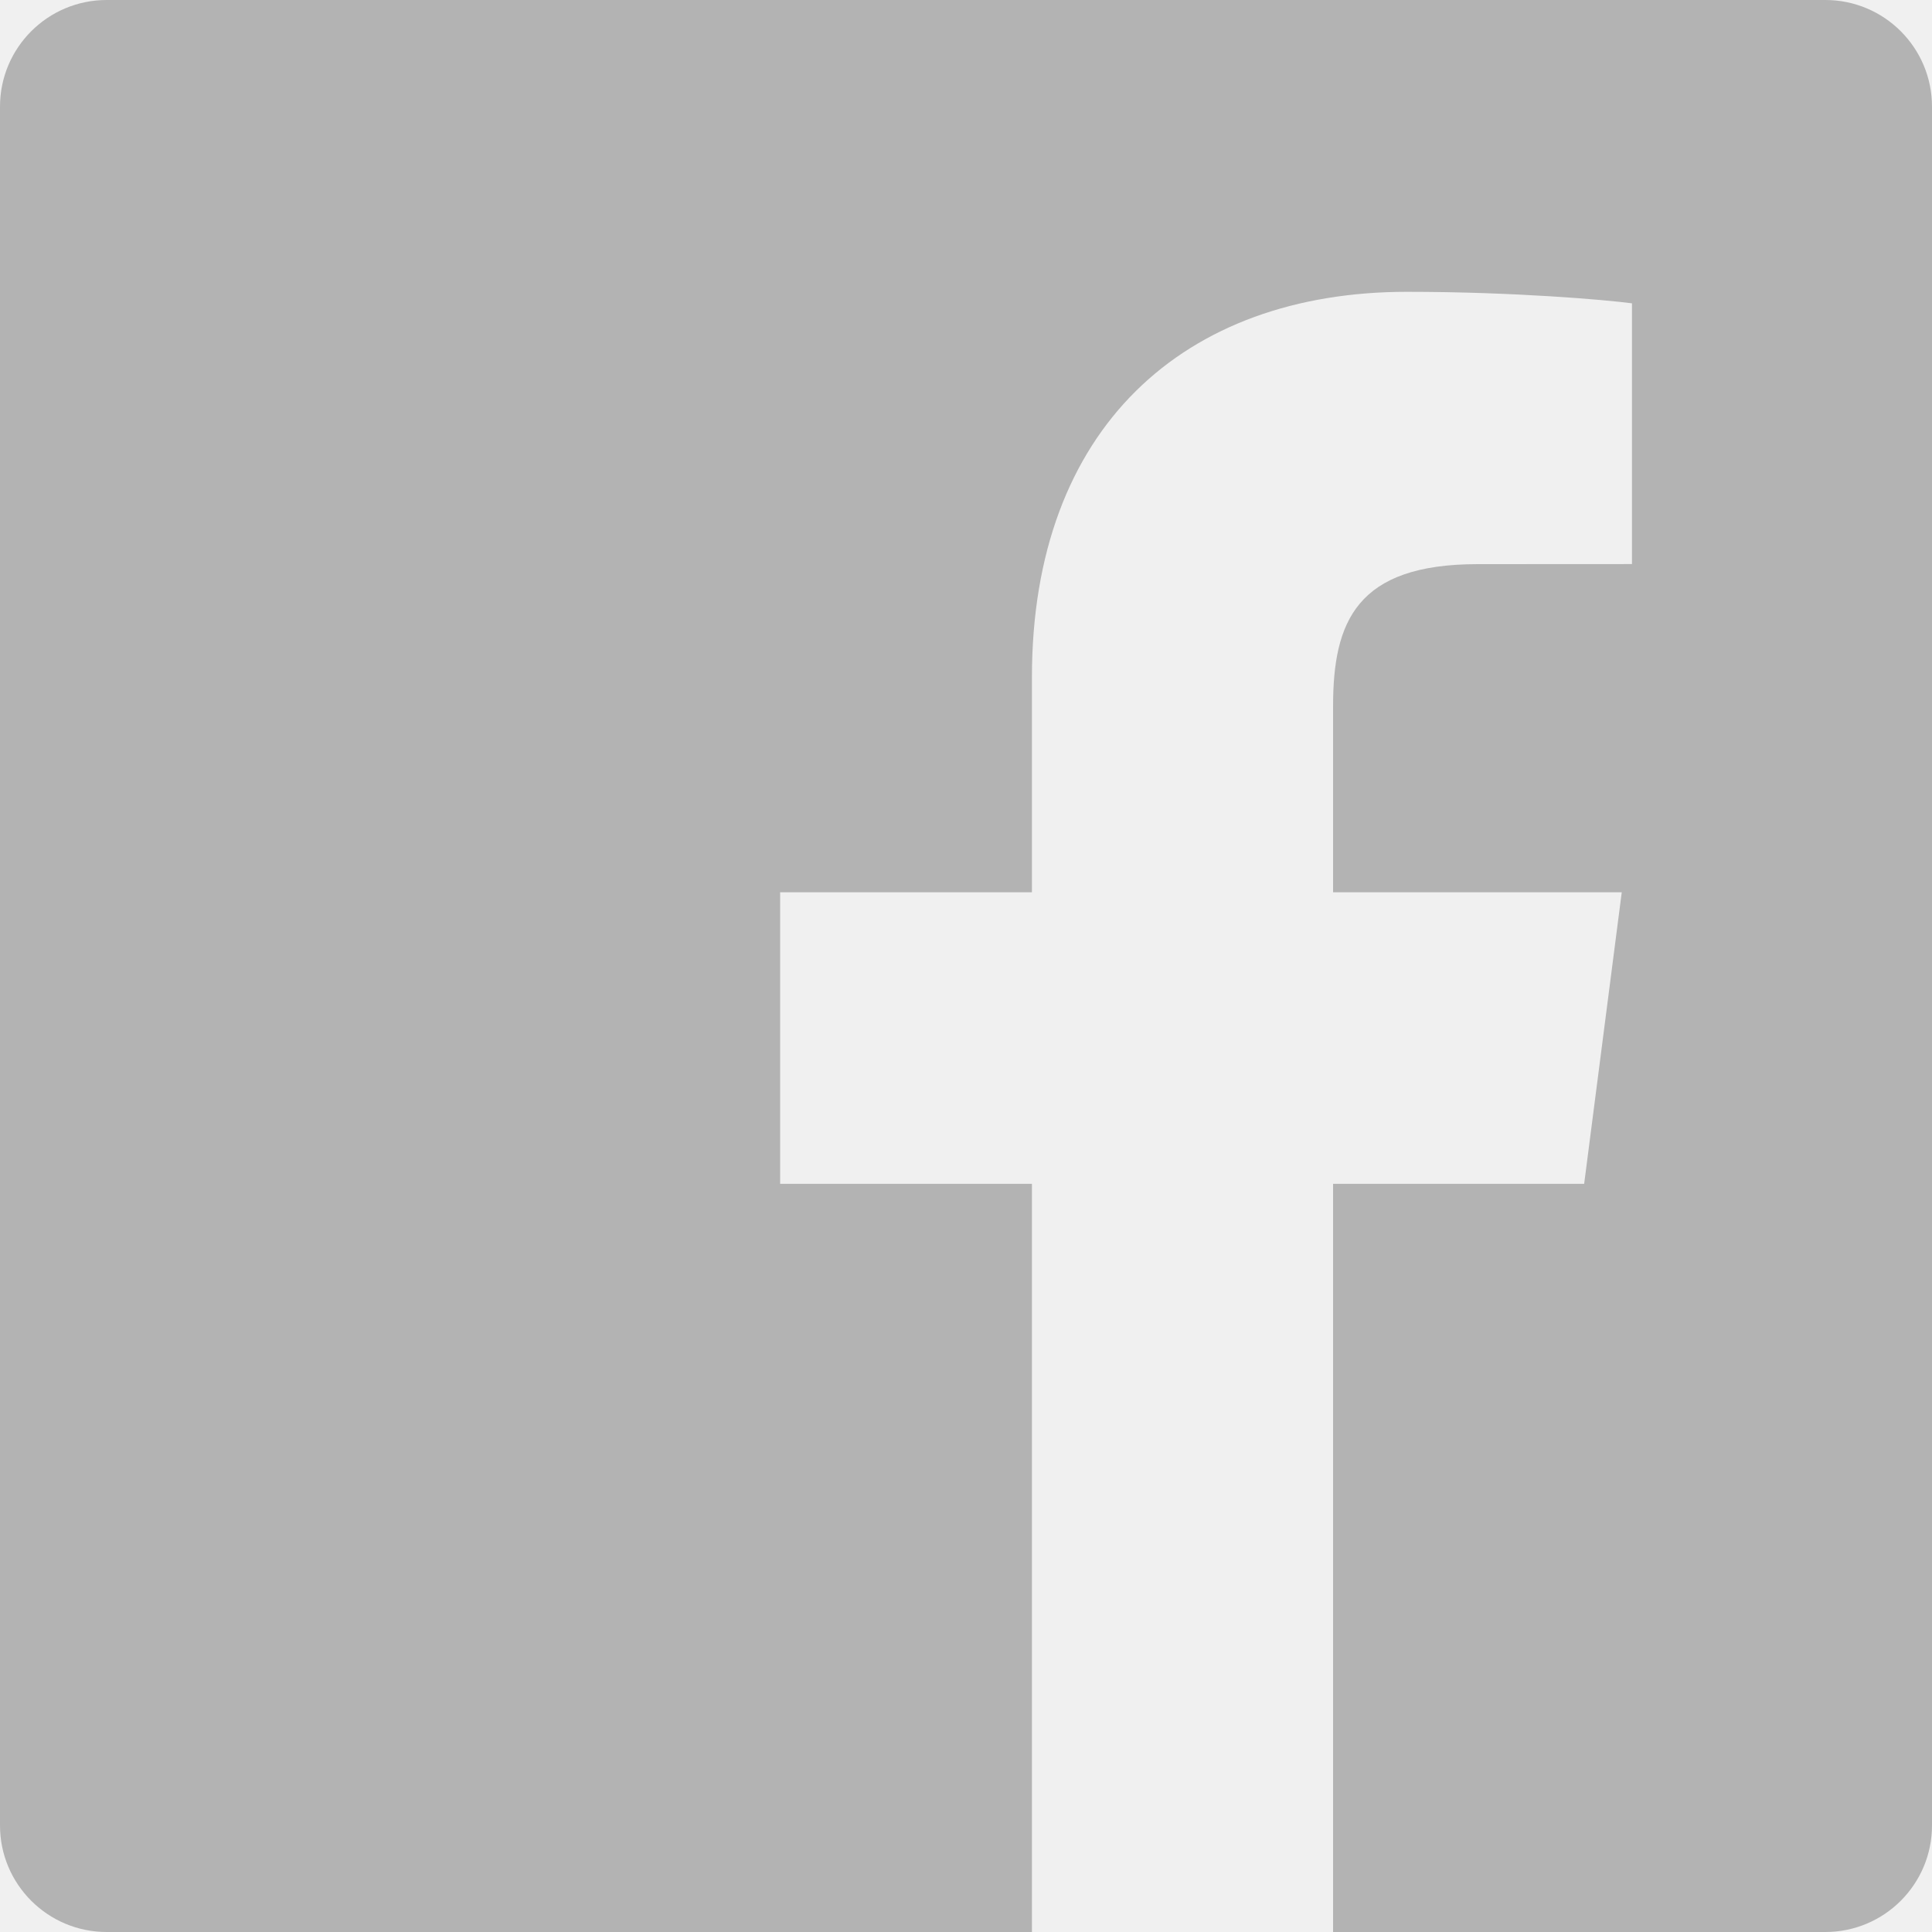
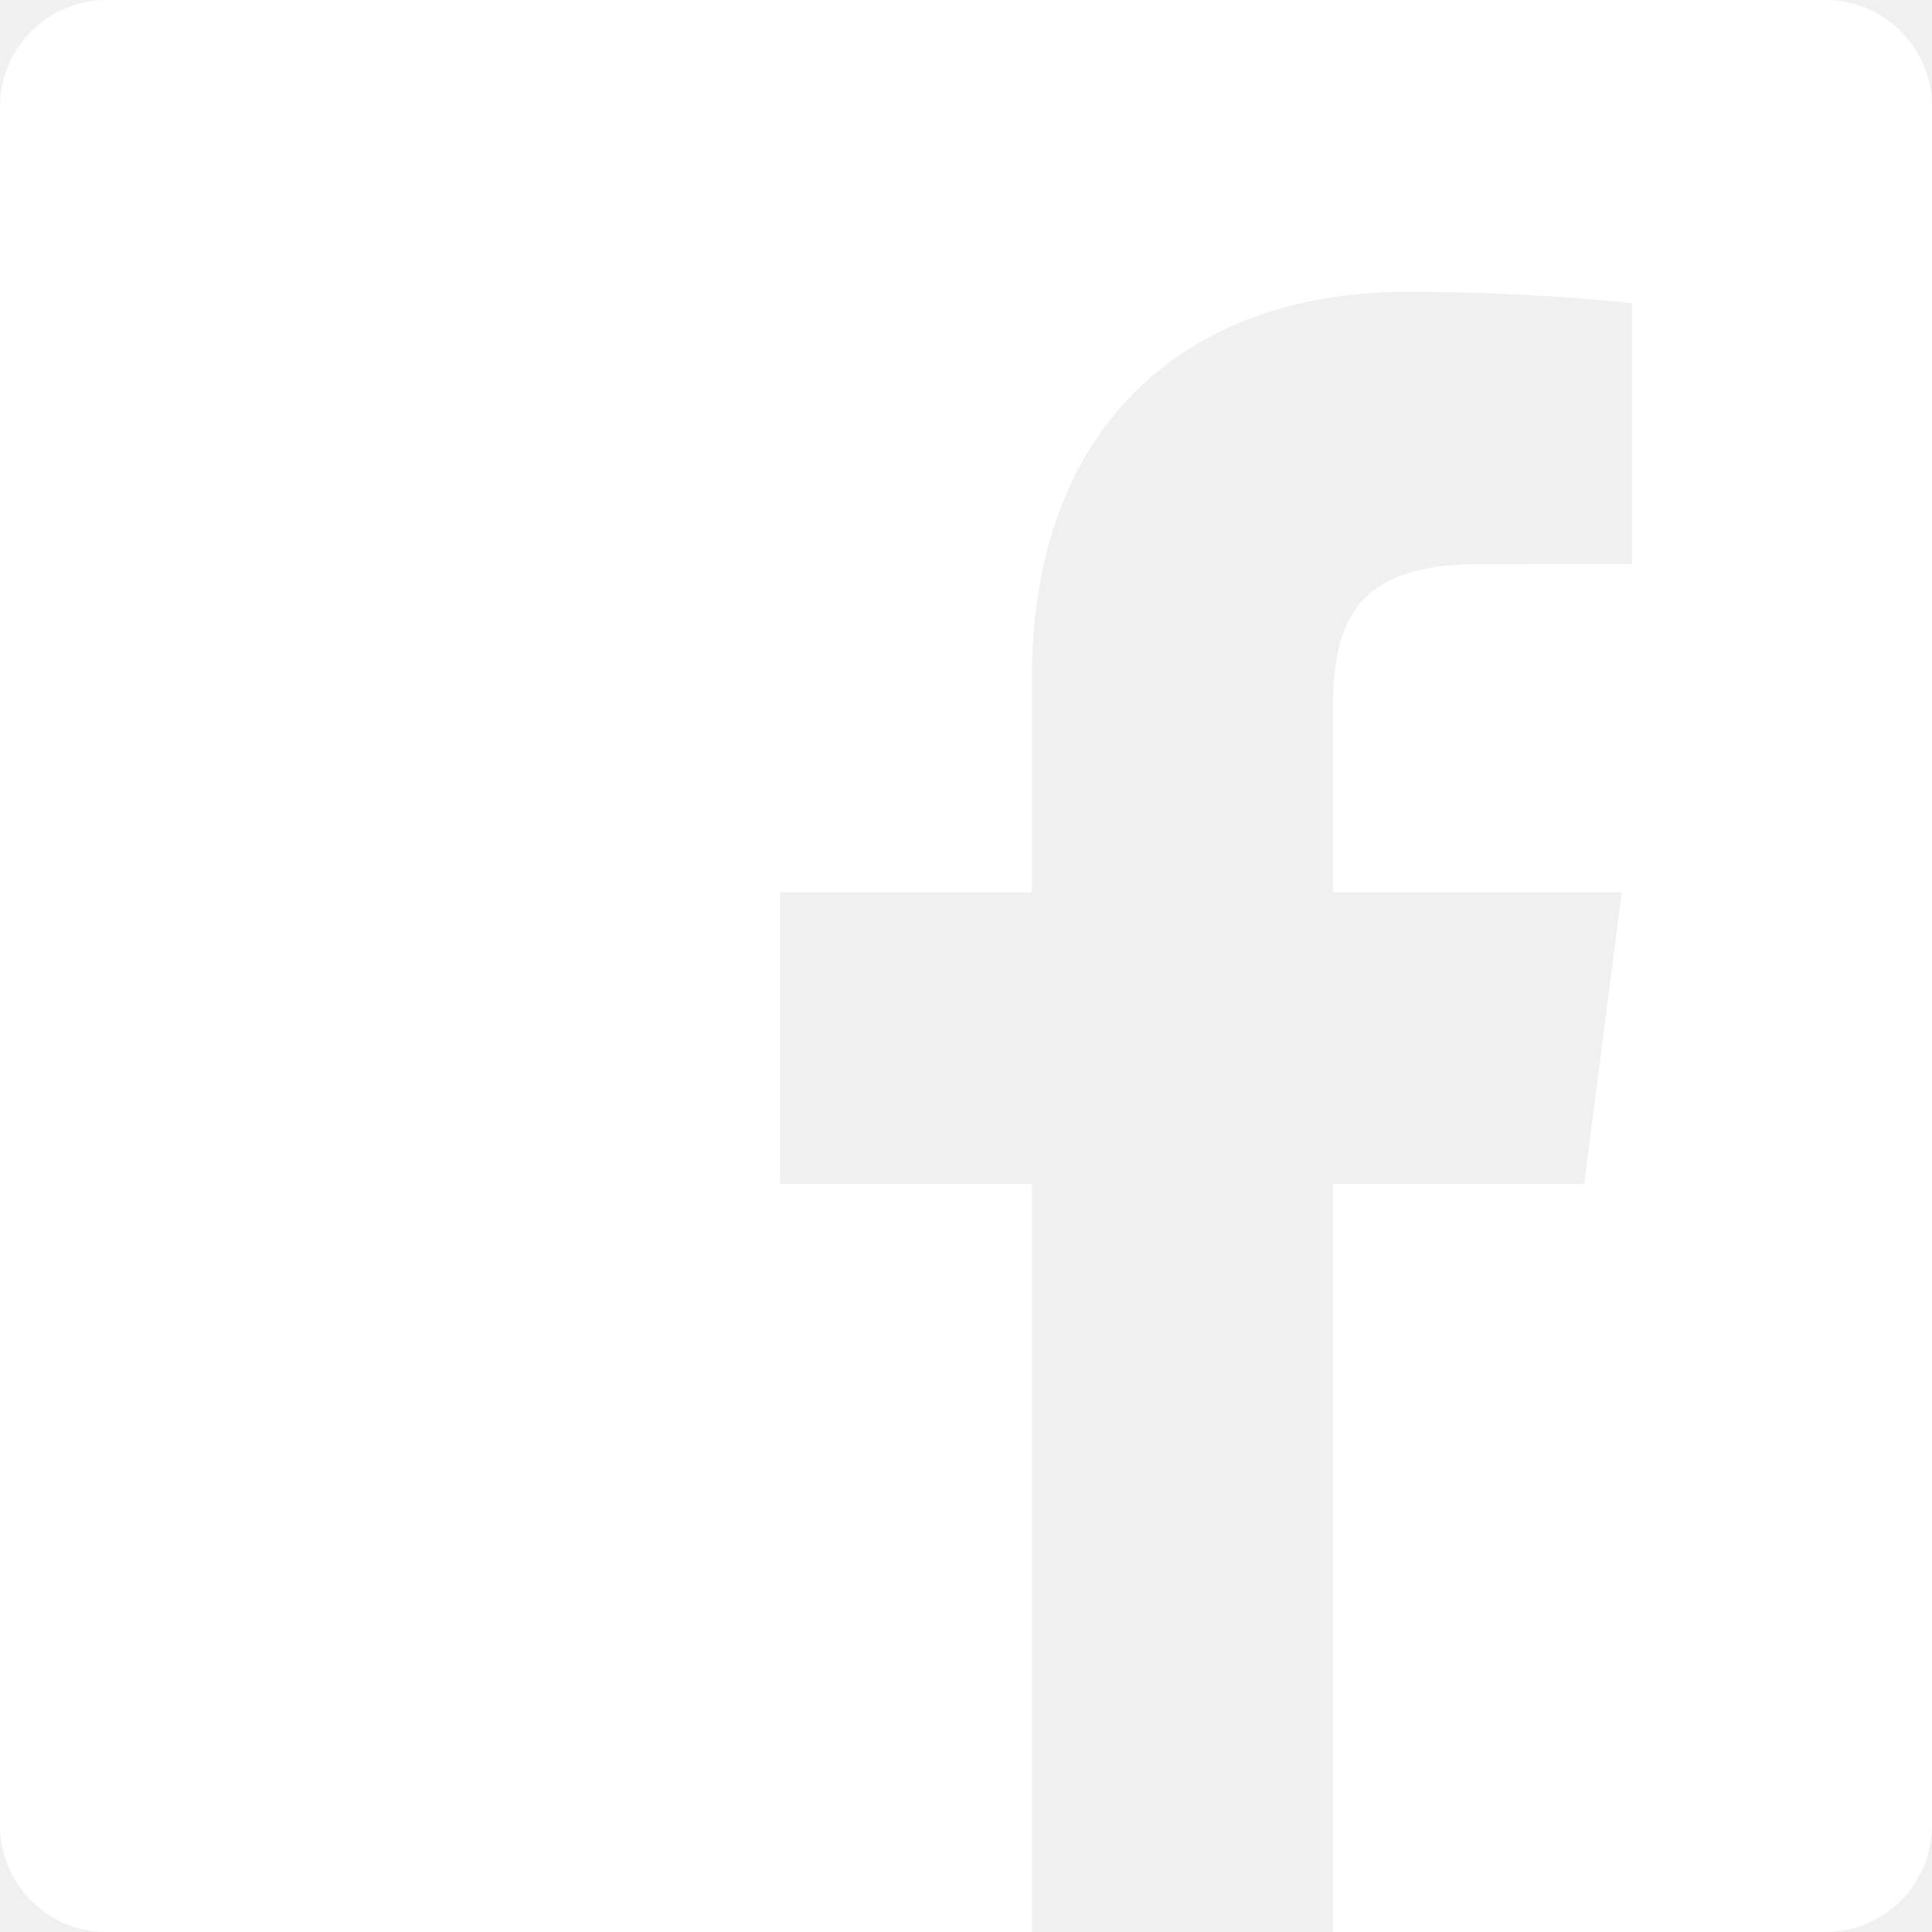
<svg xmlns="http://www.w3.org/2000/svg" width="24px" height="24px" viewBox="0 0 24 24" version="1.1">
  <g id="Page-1" stroke="none" stroke-width="1" fill="none" fill-rule="evenodd">
-     <g id="insode-stories" transform="translate(-548, -2168)" fill="#B3B3B3">
+     <g id="insode-stories" transform="translate(-548, -2168)" fill="#FFFFFF">
      <g id="Group" transform="translate(492, 2127)">
        <g id="icon-social-media" transform="translate(56, 41)">
          <path d="M22.675,0 L1.325,0 C0.593,0 0,0.593 0,1.325 L0,22.676 C0,23.407 0.593,24 1.325,24 L12.819,24 L12.819,14.706 L9.691,14.706 L9.691,11.084 L12.819,11.084 L12.819,8.413 C12.819,5.313 14.712,3.625 17.478,3.625 C18.802,3.625 19.941,3.724 20.273,3.768 L20.273,7.007 L18.355,7.008 C16.851,7.008 16.56,7.723 16.56,8.771 L16.56,11.084 L20.146,11.084 L19.679,14.706 L16.56,14.706 L16.56,24 L22.675,24 C23.407,24 24,23.407 24,22.676 L24,1.325 C24,0.593 23.407,0 22.675,0" id="icon-fb" />
        </g>
      </g>
    </g>
  </g>
</svg>
